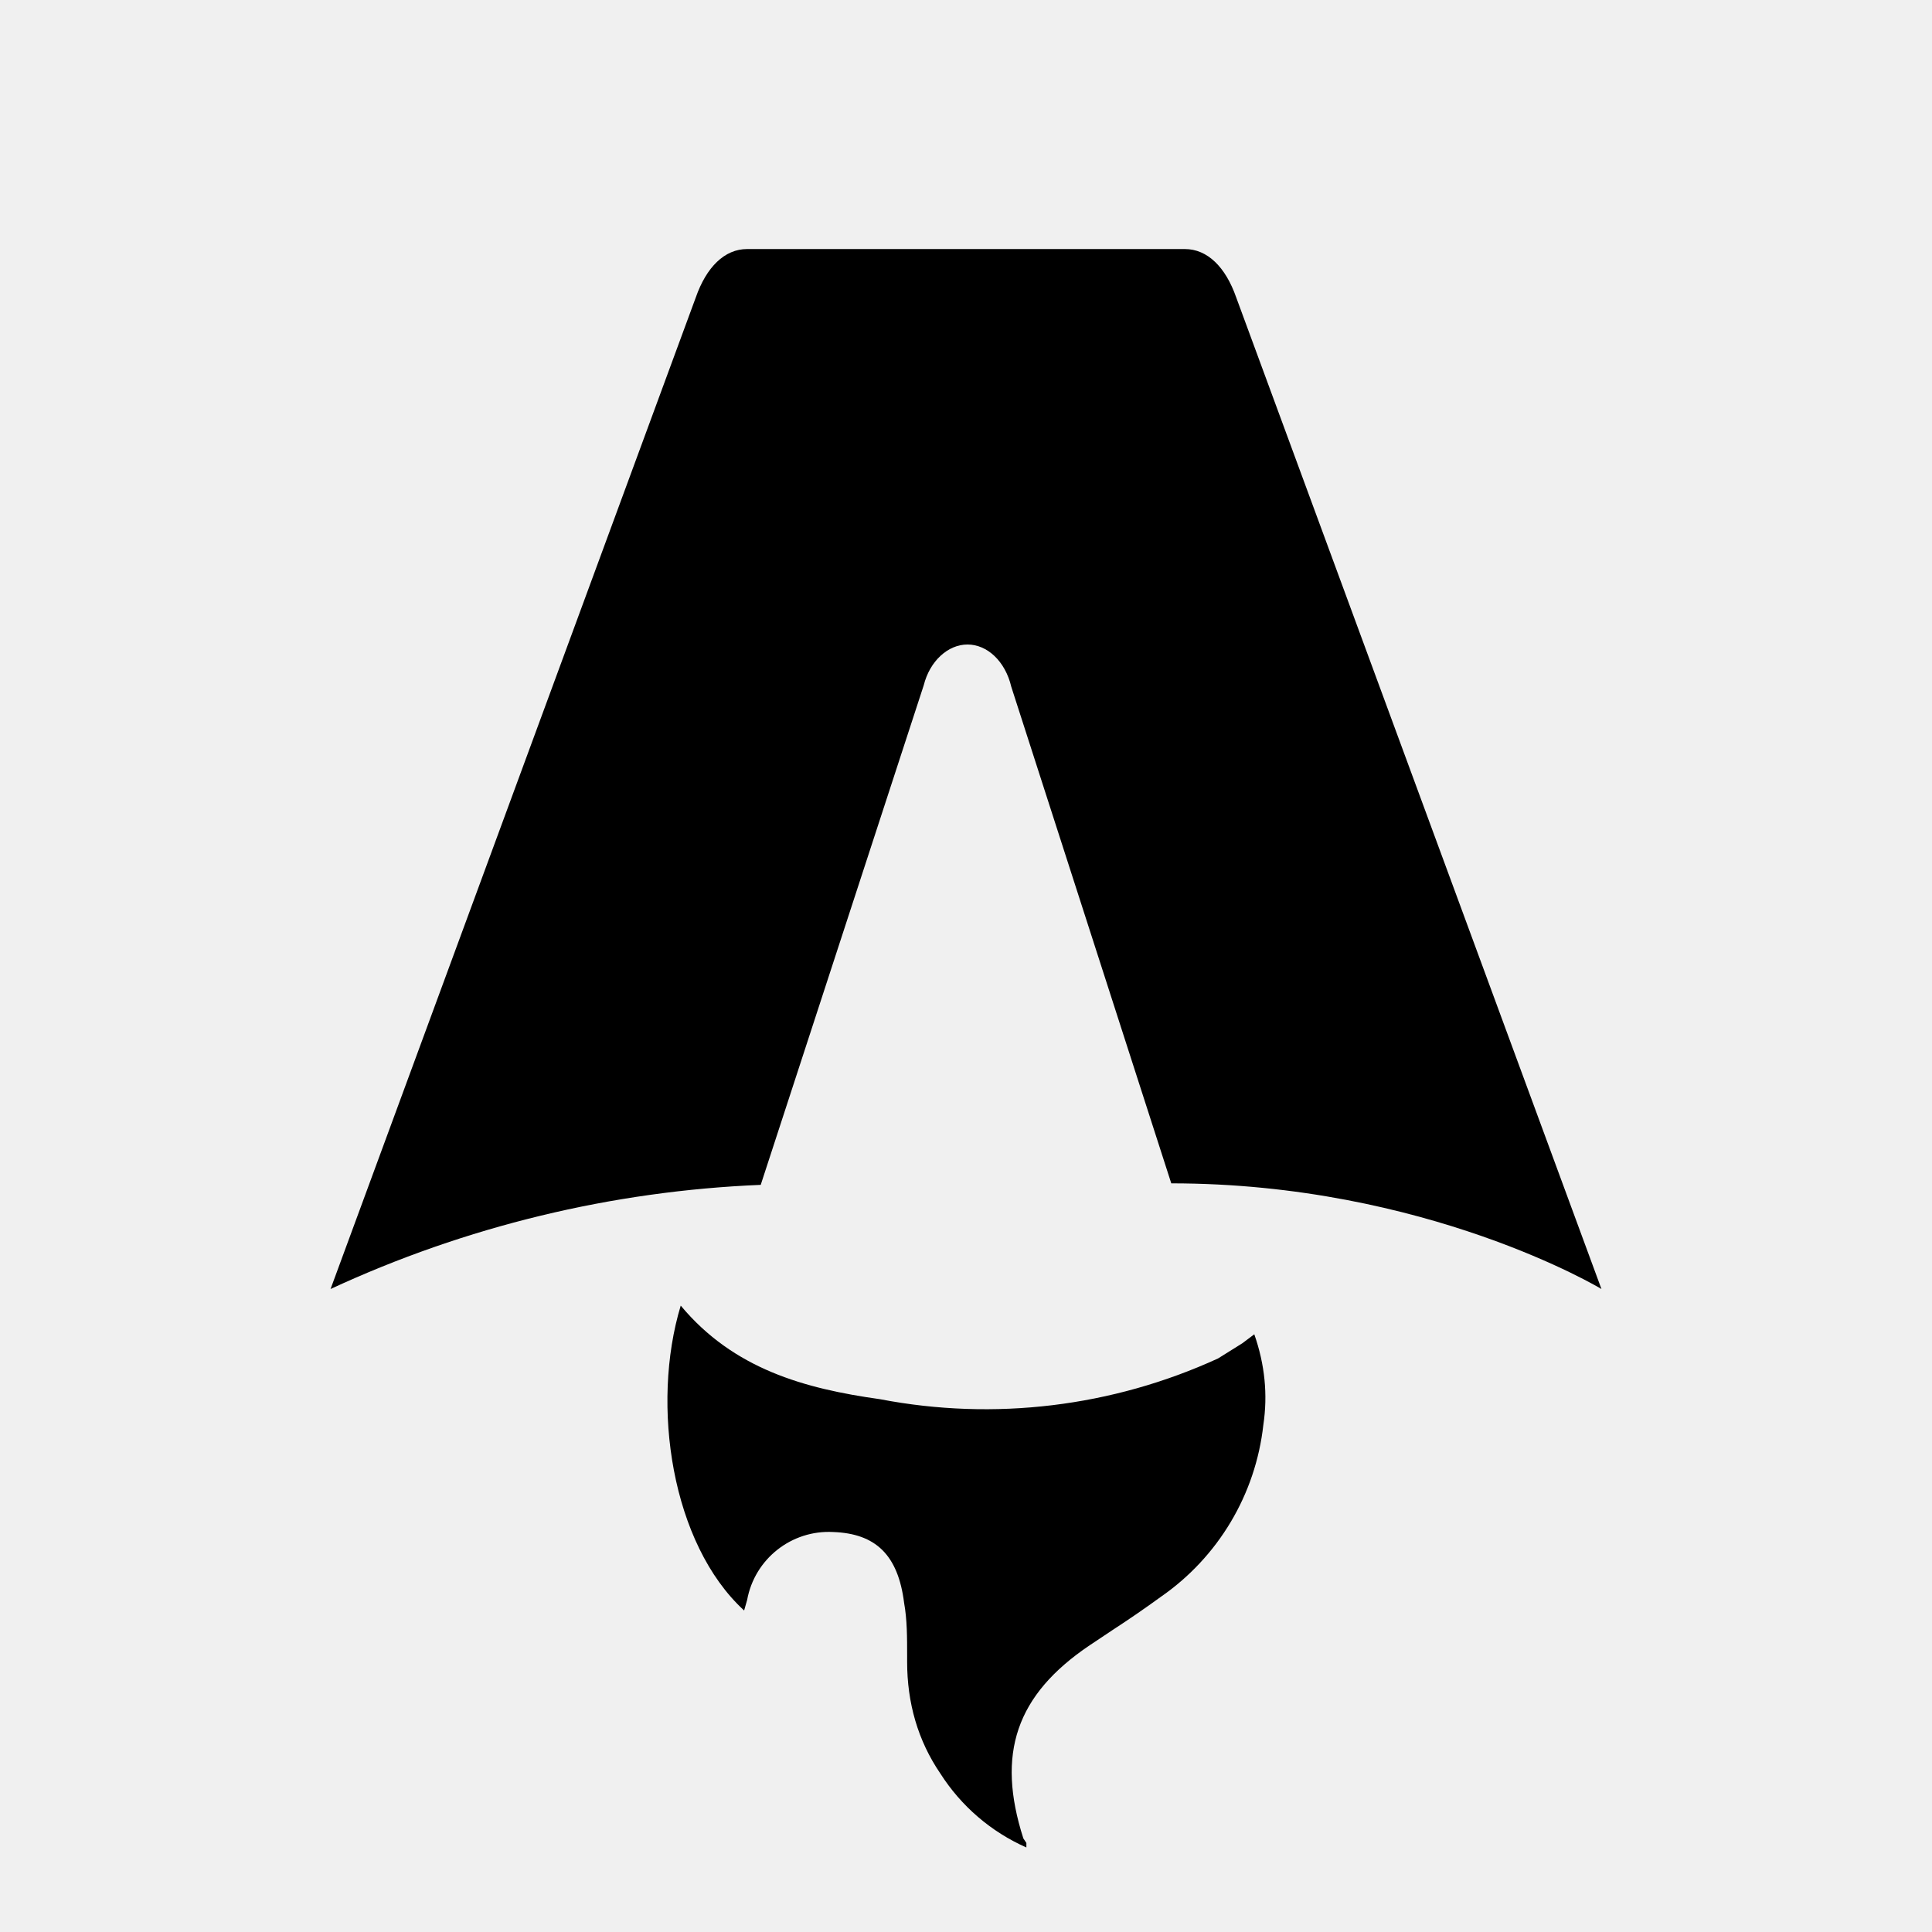
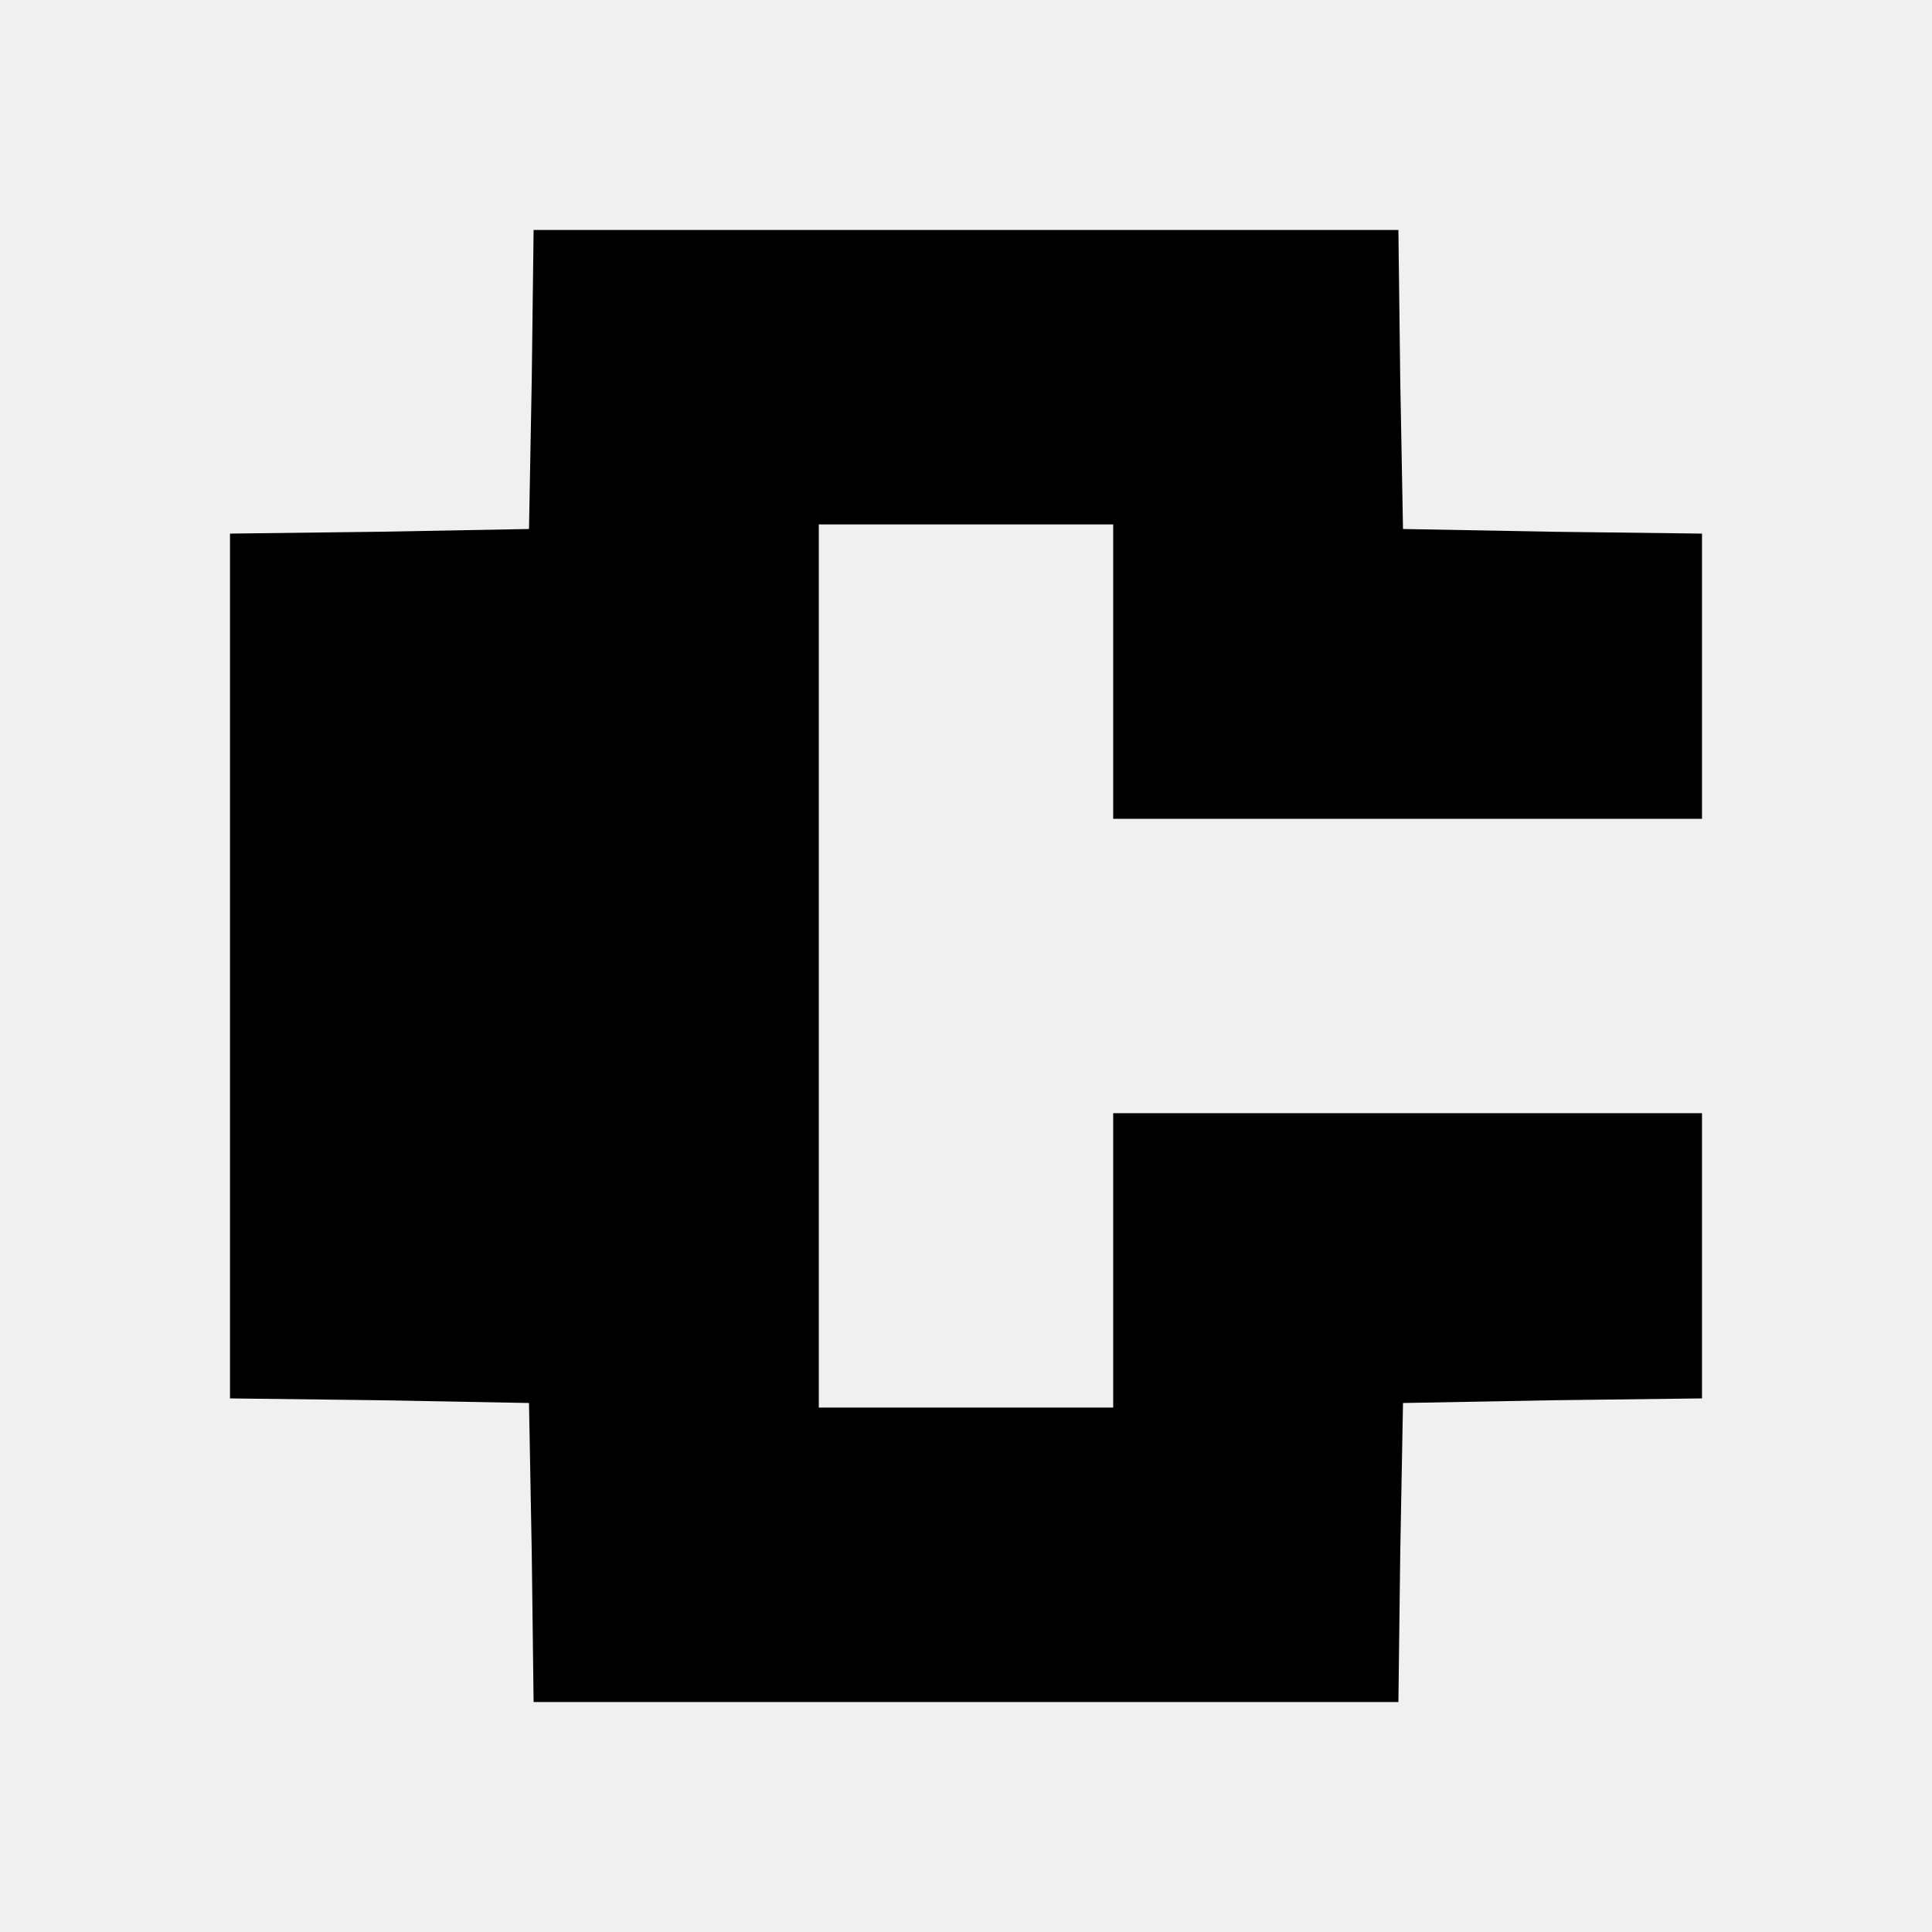
- <svg xmlns="http://www.w3.org/2000/svg" fill="none" viewBox="0 0 128 128">
-   <path d="M50.4 78.5a75.1 75.1 0 0 0-28.5 6.9l24.2-65.7c.7-2 1.9-3.2 3.4-3.2h29c1.5 0 2.7 1.2 3.4 3.2l24.2 65.7s-11.6-7-28.5-7L67 45.5c-.4-1.7-1.6-2.8-2.9-2.8-1.3 0-2.5 1.1-2.9 2.7L50.4 78.5Zm-1.1 28.2Zm-4.2-20.2c-2 6.6-.6 15.8 4.2 20.2a17.5 17.5 0 0 1 .2-.7 5.5 5.5 0 0 1 5.7-4.5c2.8.1 4.3 1.5 4.7 4.7.2 1.1.2 2.3.2 3.5v.4c0 2.7.7 5.2 2.2 7.4a13 13 0 0 0 5.7 4.9v-.3l-.2-.3c-1.8-5.6-.5-9.5 4.4-12.8l1.5-1a73 73 0 0 0 3.2-2.2 16 16 0 0 0 6.8-11.4c.3-2 .1-4-.6-6l-.8.6-1.6 1a37 37 0 0 1-22.4 2.7c-5-.7-9.7-2-13.2-6.2Z" />
+ <svg xmlns="http://www.w3.org/2000/svg" width="210" height="210" viewBox="0 0 2100 2100">
+   <path d="M578 1688 l-3 -163 -162 -3 -163 -2 0 -470 0 -470 162 -2 163 -3 3 -163 2 -162 470 0 470 0 2 163 3 162 163 3 162 2 0 155 0 155 -320 0 -320 0 0 -160 0 -160 -160 0 -160 0 0 480 0 480 160 0 160 0 0 -160 0 -160 320 0 320 0 0 155 0 155 -162 2 -163 3 -3 163 -2 162 -470 0 -470 0 -2 -162z" />
  <style>
-         path { fill: #000; }
-         @media (prefers-color-scheme: dark) {
-             path { fill: #FFF; }
-         }
-     </style>
+     path { fill: #000; }
+     @media (prefers-color-scheme: dark) {
+       path { fill: #fff; }
+     }
+   </style>
</svg>
